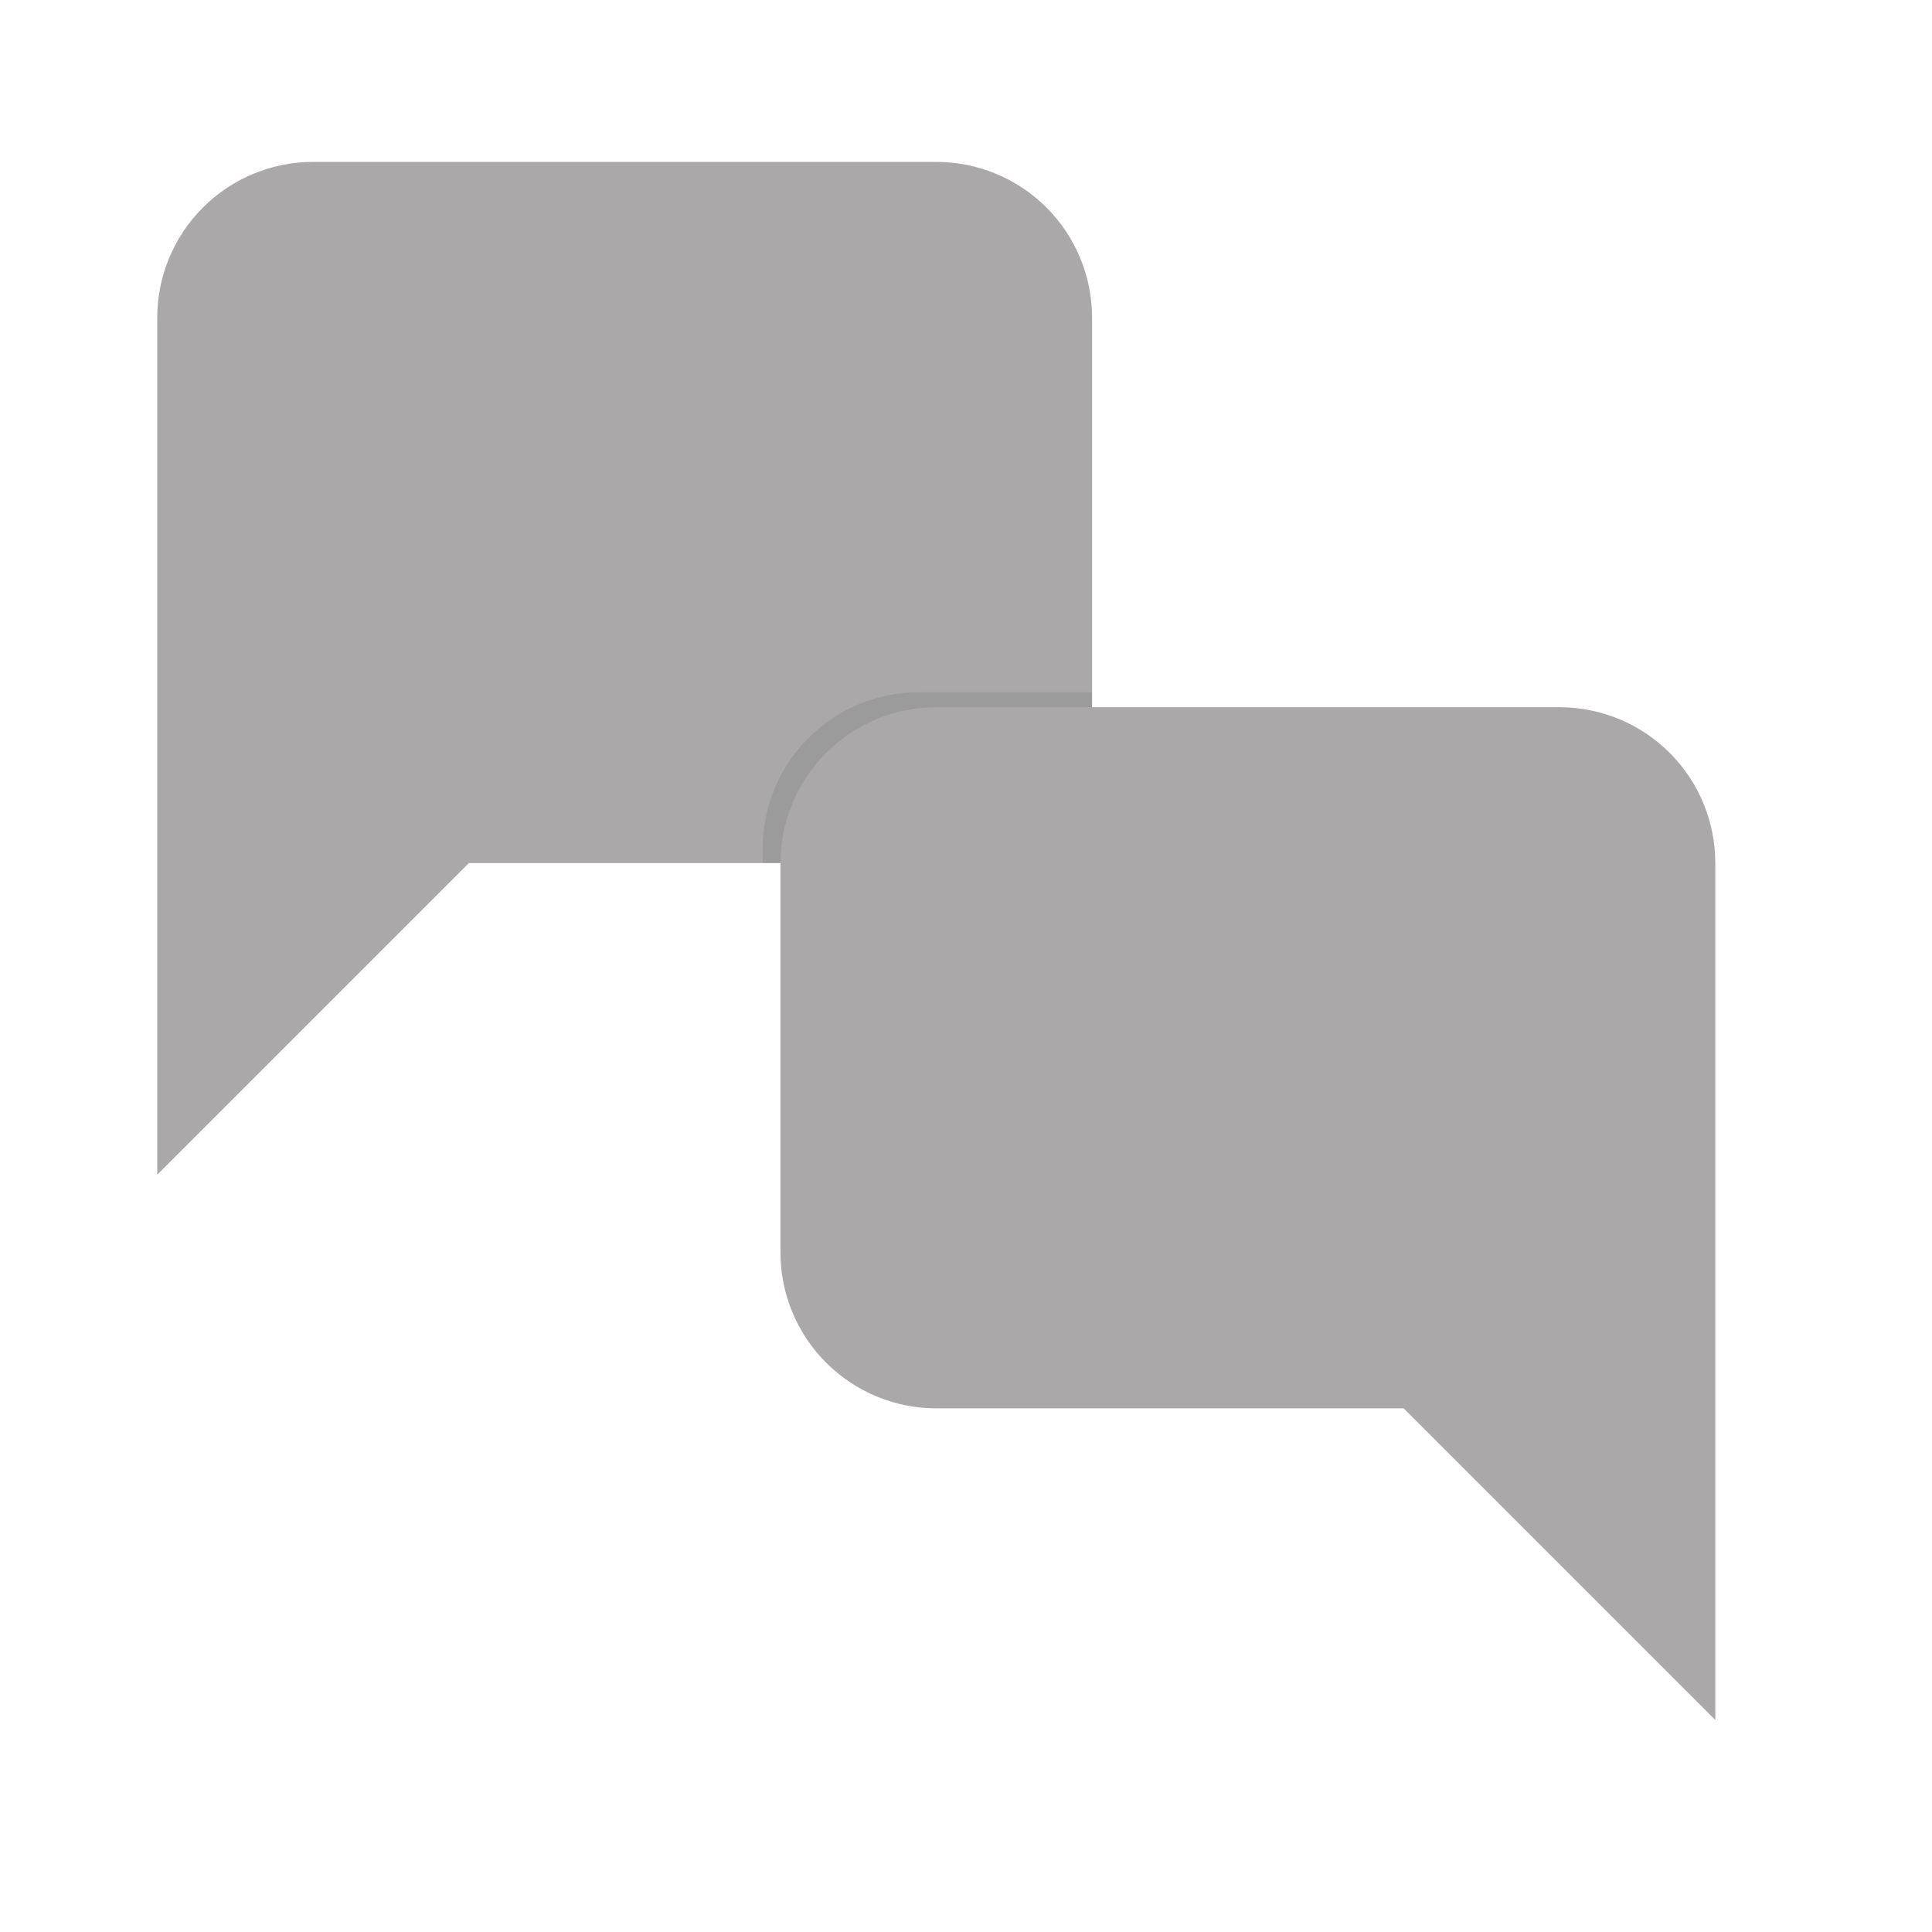
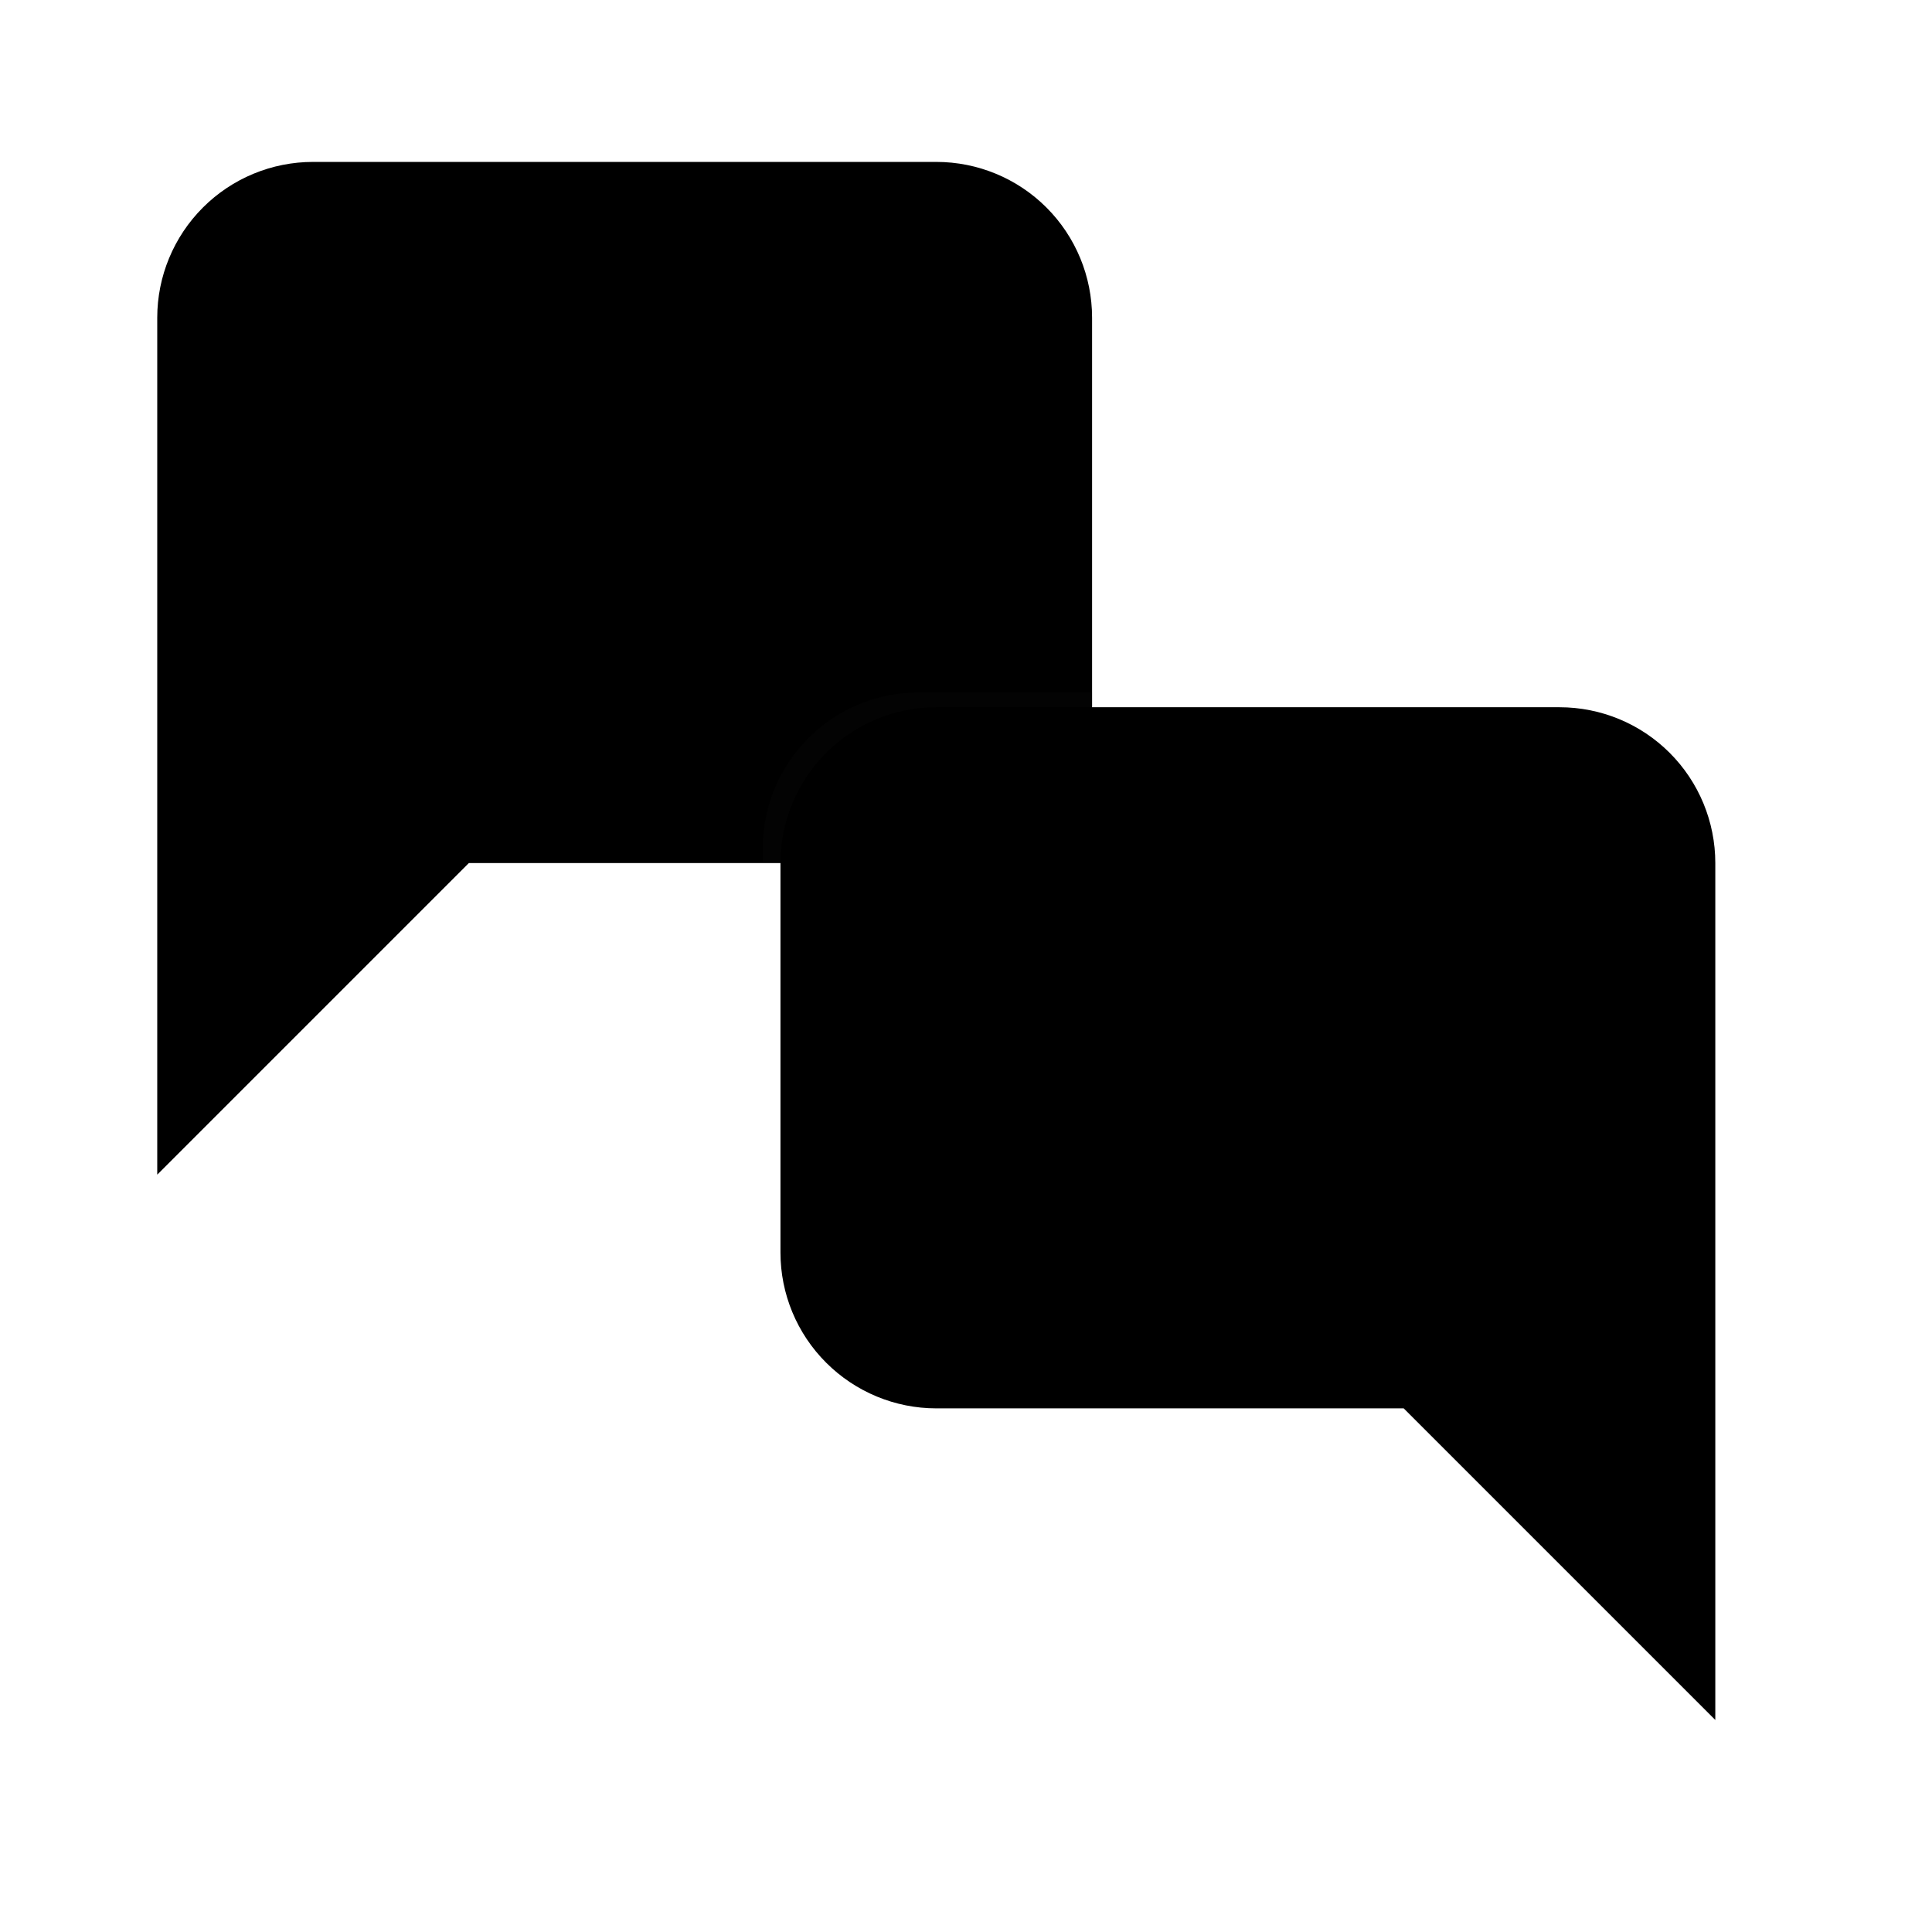
<svg xmlns="http://www.w3.org/2000/svg" width="31" height="31" viewBox="0 0 31 31" fill="none">
-   <path d="M17.523 11.348C17.523 12.011 17.26 12.647 16.791 13.115C16.322 13.584 15.687 13.848 15.023 13.848H7.523L2.523 18.848V5.098C2.523 4.435 2.787 3.799 3.256 3.33C3.725 2.861 4.36 2.598 5.023 2.598H15.023C15.687 2.598 16.322 2.861 16.791 3.33C17.26 3.799 17.523 4.435 17.523 5.098V11.348Z" fill="#AAA8A8" />
+   <path d="M17.523 11.348C17.523 12.011 17.26 12.647 16.791 13.115C16.322 13.584 15.687 13.848 15.023 13.848H7.523L2.523 18.848V5.098C2.523 4.435 2.787 3.799 3.256 3.33C3.725 2.861 4.36 2.598 5.023 2.598H15.023C15.687 2.598 16.322 2.861 16.791 3.33C17.26 3.799 17.523 4.435 17.523 5.098V11.348Z" fill="currentColor" />
  <path opacity="0.1" d="M17.523 11.109V11.349C17.522 12.011 17.259 12.648 16.79 13.116C16.321 13.585 15.685 13.849 15.023 13.849H12.238V13.609C12.238 12.946 12.502 12.311 12.971 11.842C13.44 11.373 14.075 11.109 14.738 11.109H17.523Z" fill="#1A1A1A" />
-   <path d="M12.523 20.098C12.523 20.761 12.787 21.397 13.256 21.865C13.725 22.334 14.36 22.598 15.023 22.598H22.523L27.523 27.598V13.848C27.523 13.185 27.26 12.549 26.791 12.08C26.322 11.611 25.686 11.348 25.023 11.348H15.023C14.36 11.348 13.725 11.611 13.256 12.08C12.787 12.549 12.523 13.185 12.523 13.848V20.098Z" fill="#AAA8A8" />
+   <path d="M12.523 20.098C12.523 20.761 12.787 21.397 13.256 21.865C13.725 22.334 14.36 22.598 15.023 22.598H22.523L27.523 27.598V13.848C27.523 13.185 27.26 12.549 26.791 12.08C26.322 11.611 25.686 11.348 25.023 11.348H15.023C14.36 11.348 13.725 11.611 13.256 12.08C12.787 12.549 12.523 13.185 12.523 13.848V20.098Z" fill="currentColor" />
</svg>
